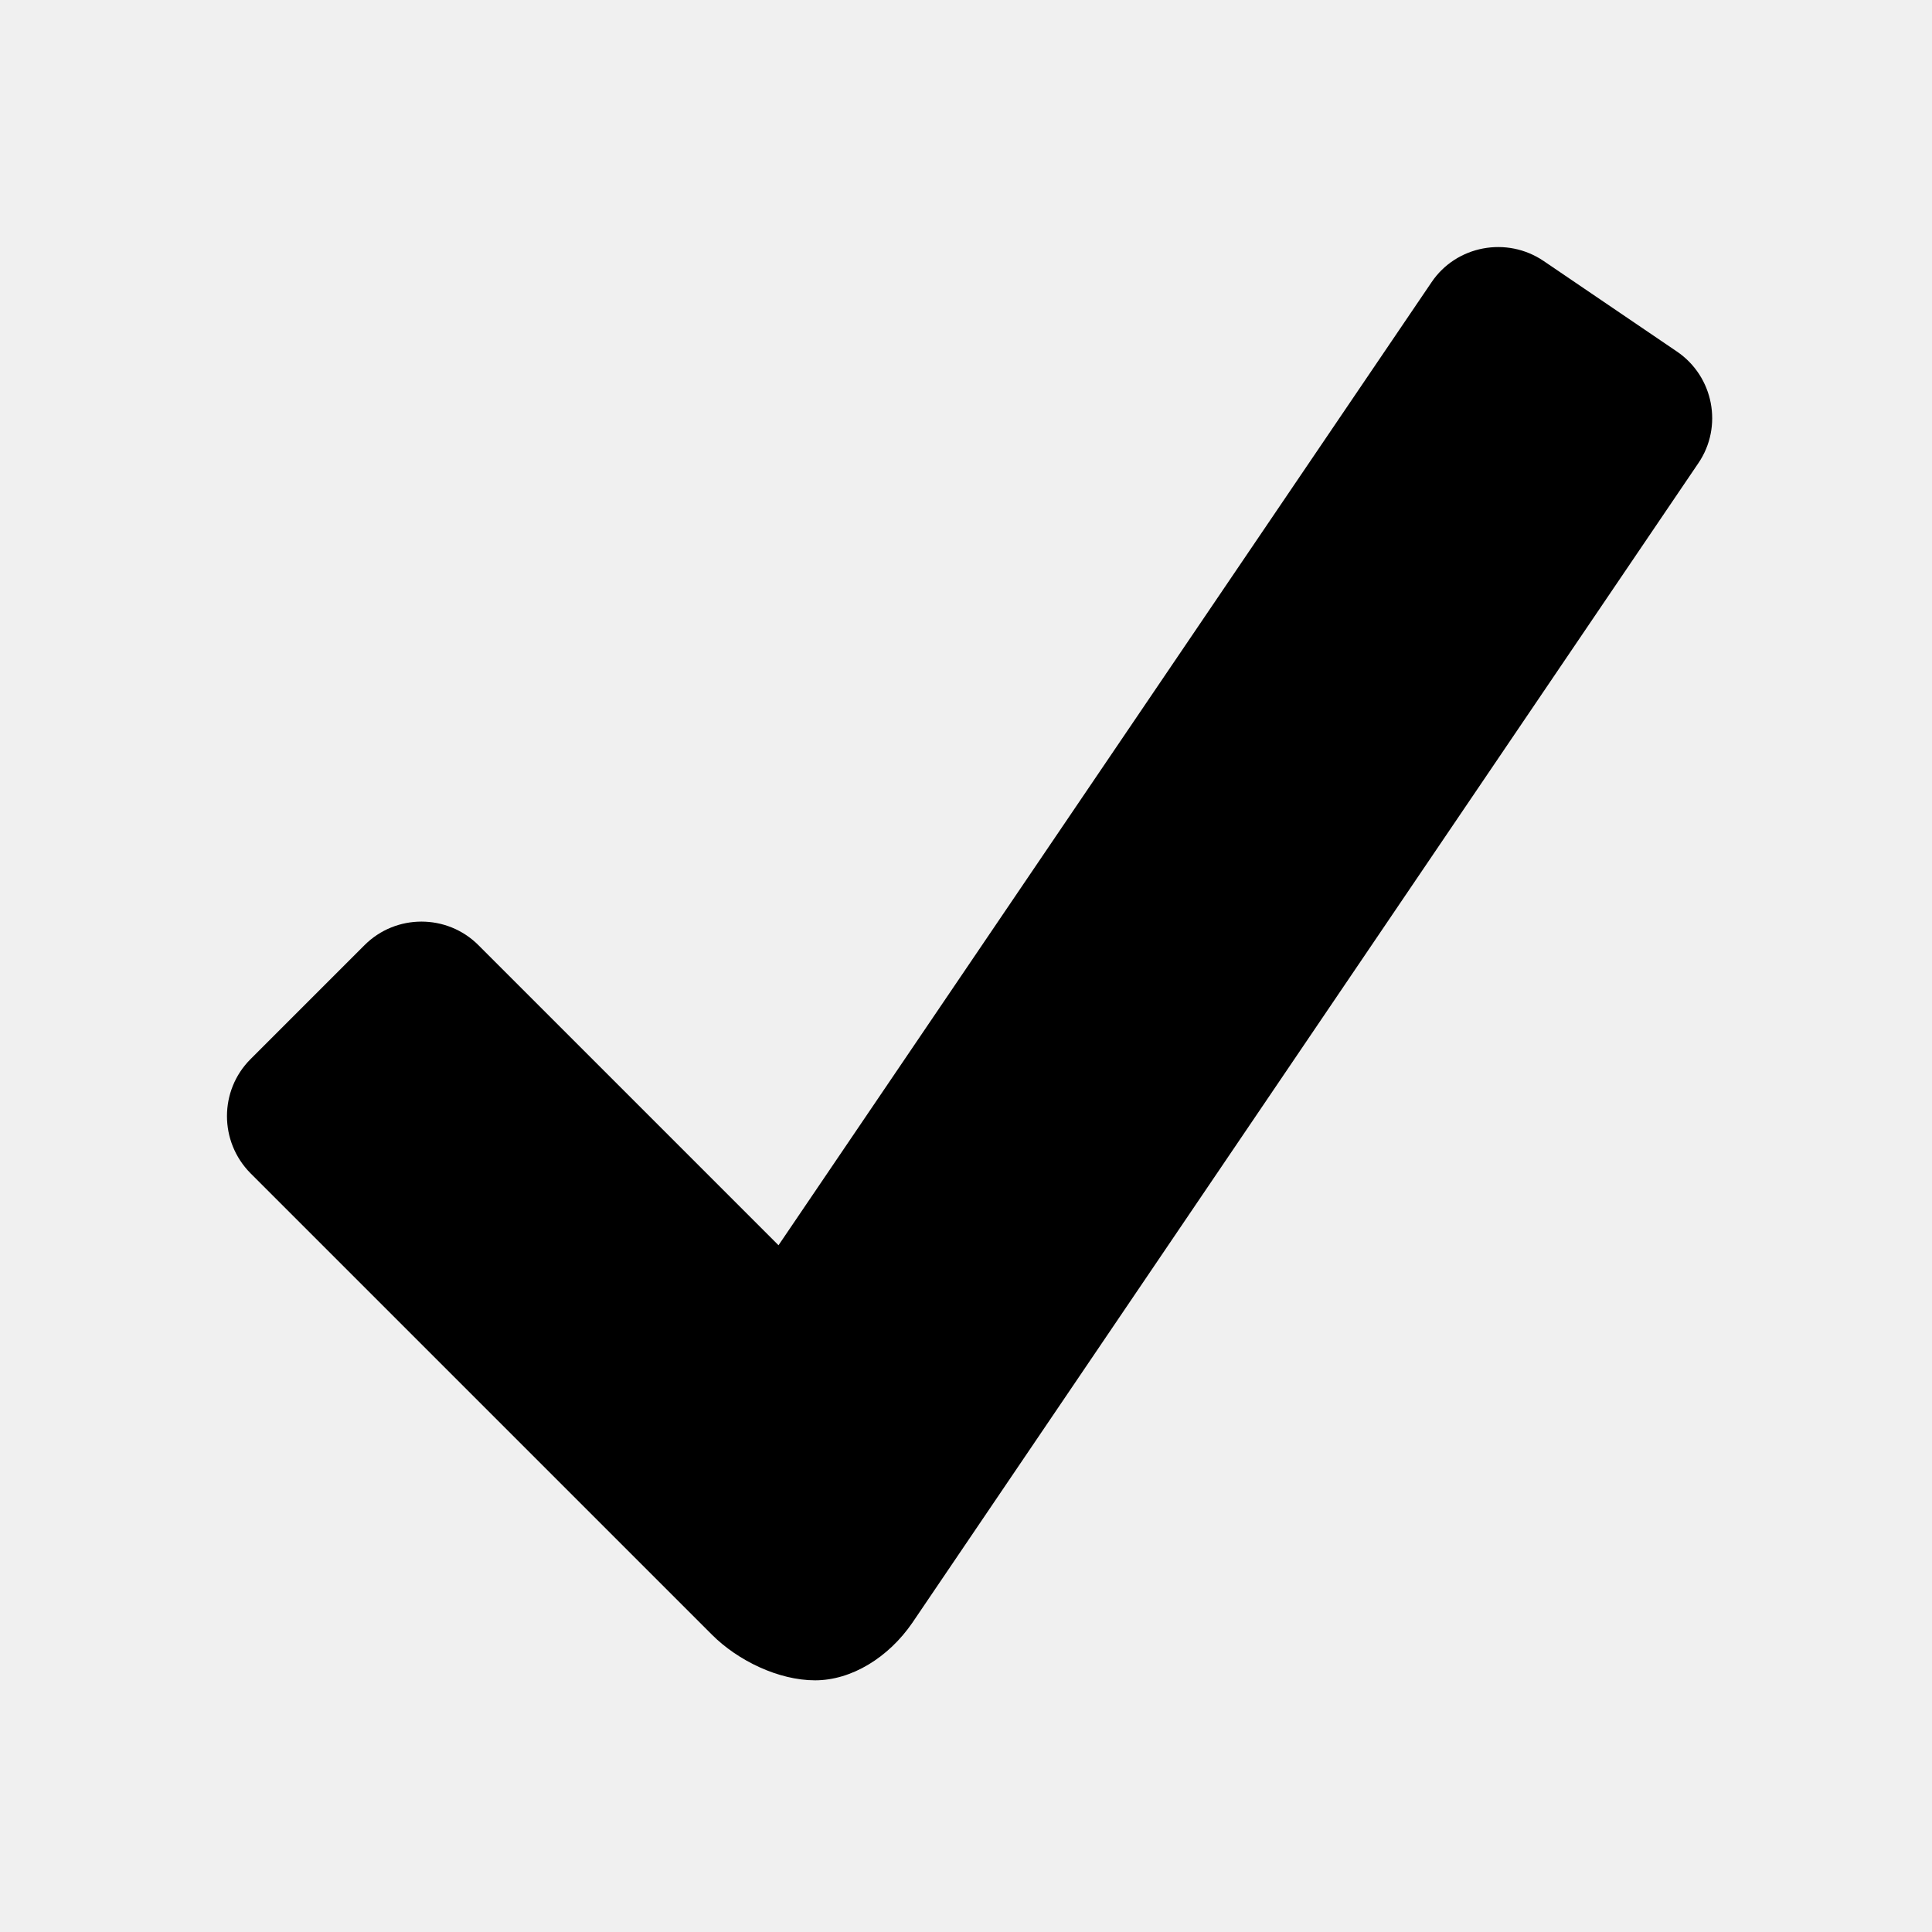
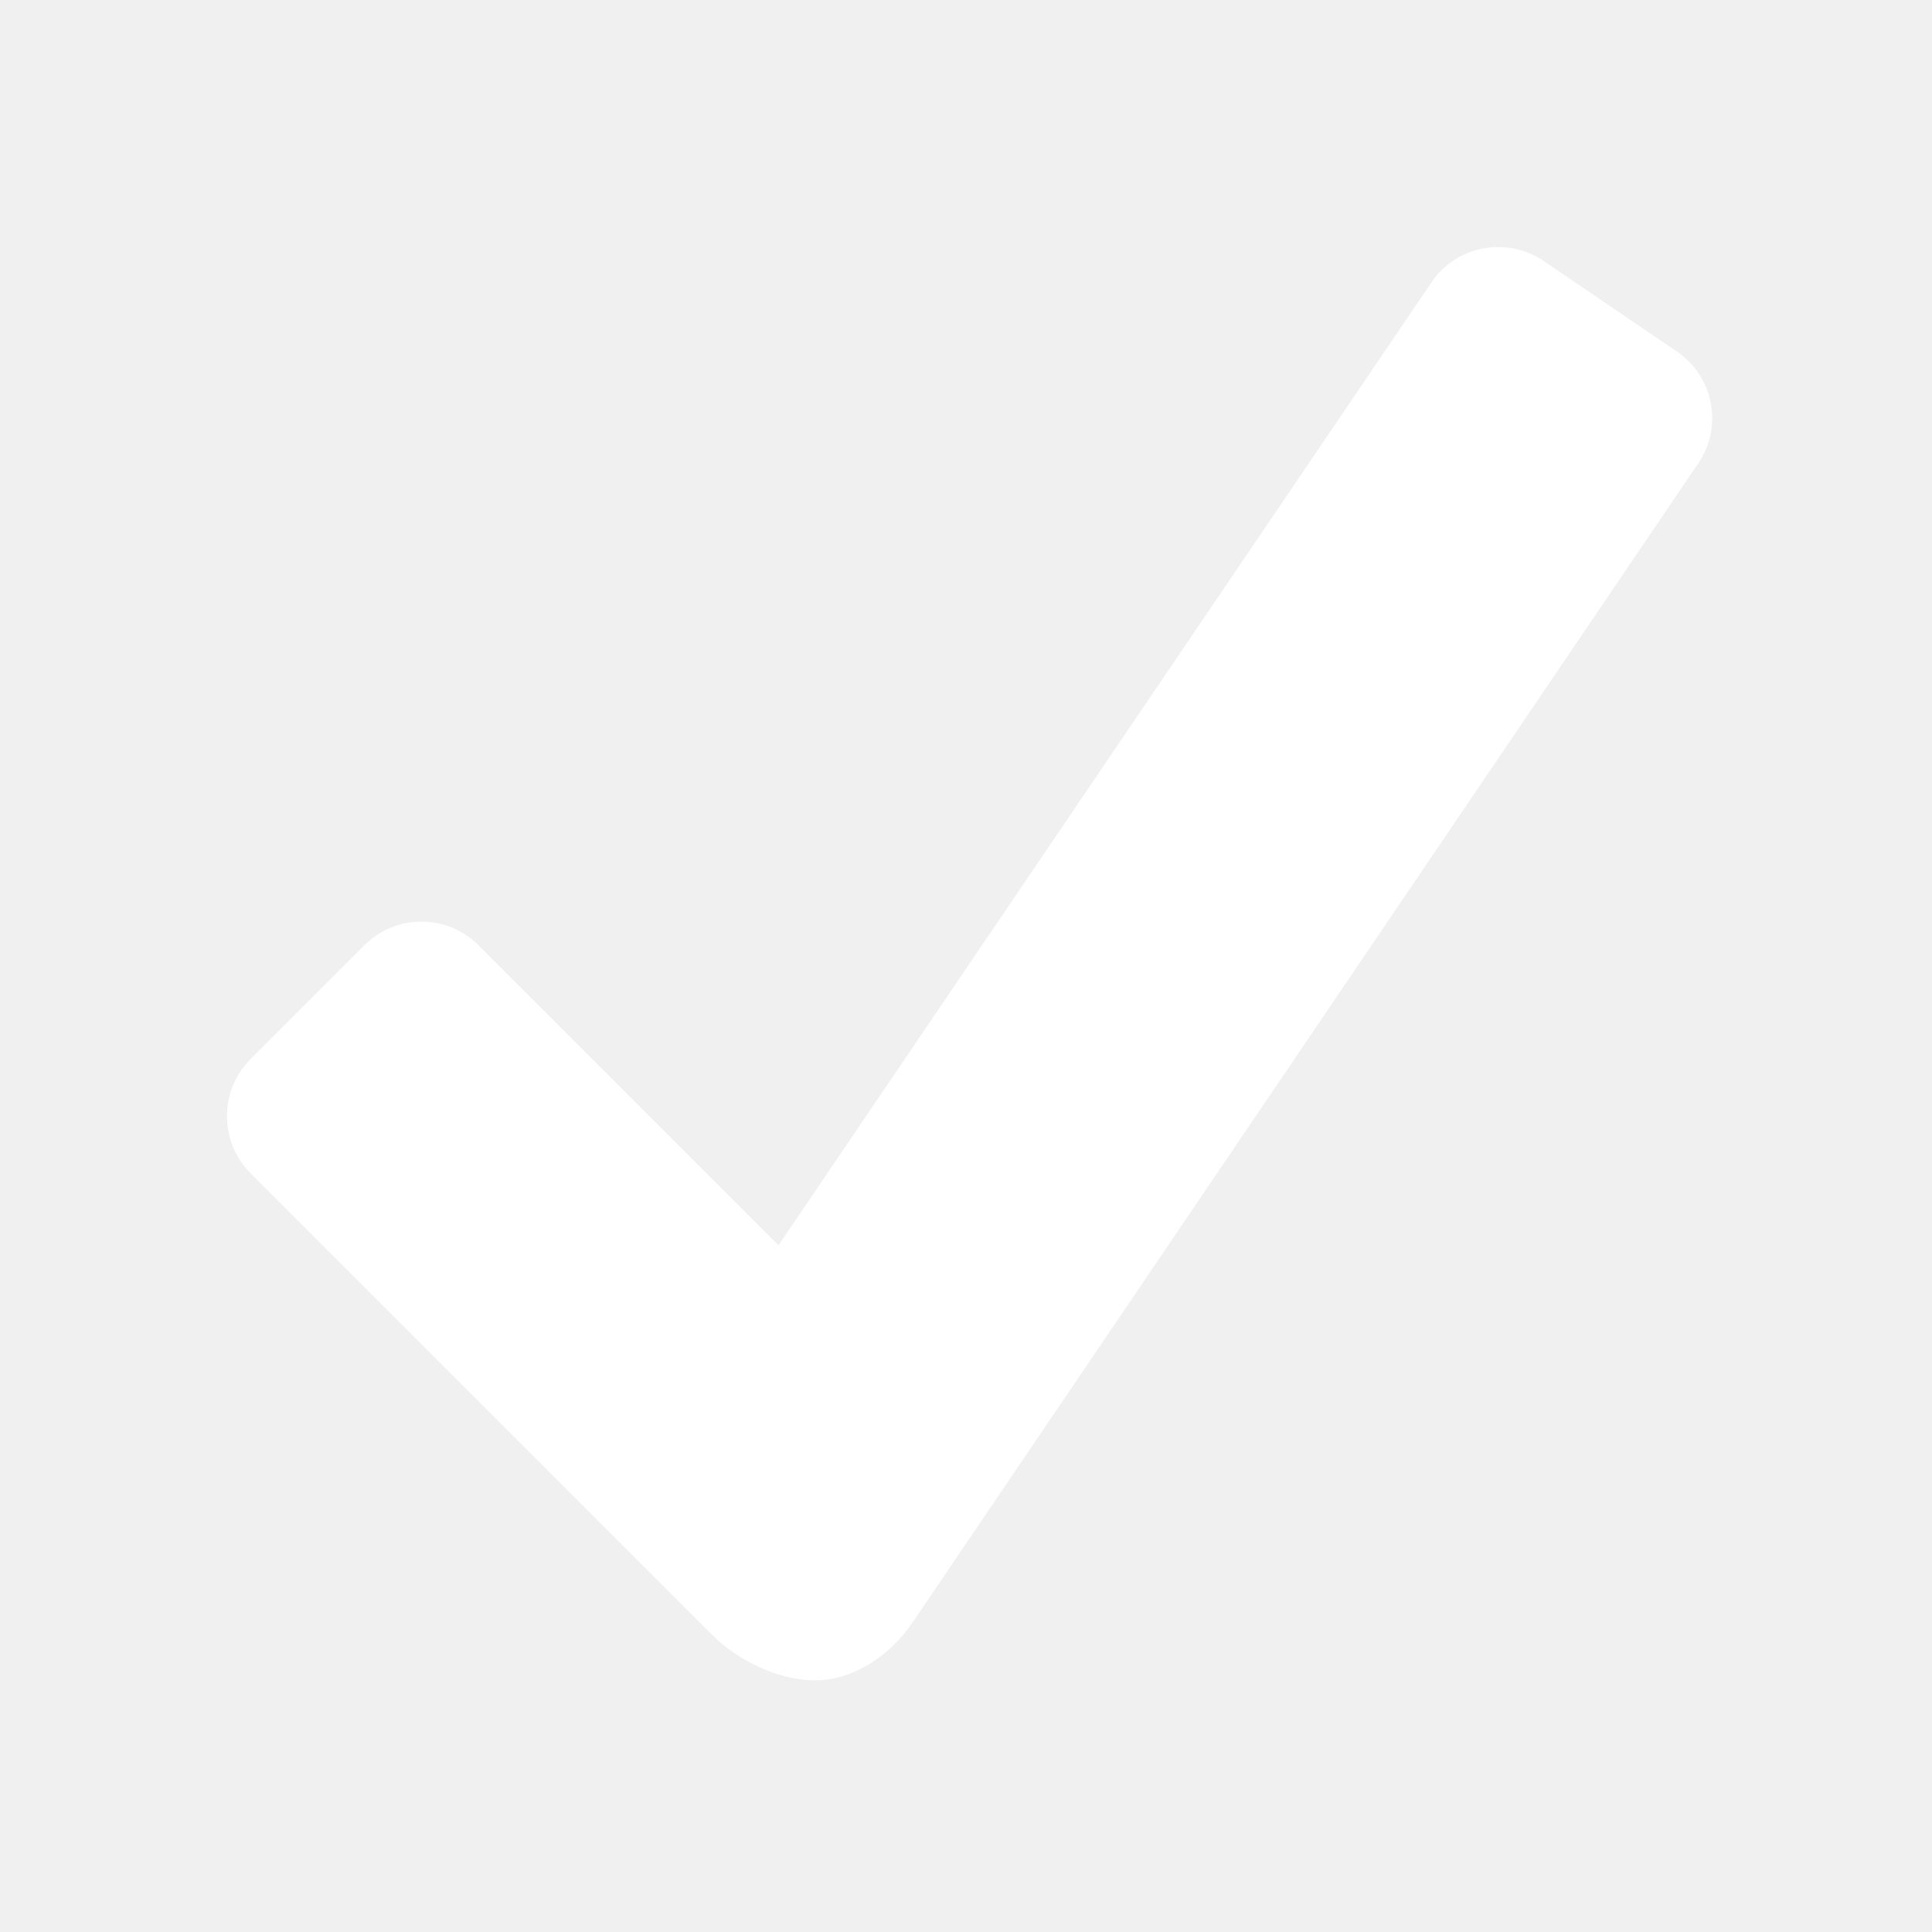
- <svg xmlns="http://www.w3.org/2000/svg" fill="#000000" viewBox="0 0 26 26" width="26px" height="26px">
+ <svg xmlns="http://www.w3.org/2000/svg" fill="#fff" viewBox="0 0 26 26" width="26px" height="26px">
  <path d="M 22.566 4.73 L 20.773 3.512 C 20.277 3.176 19.598 3.305 19.266 3.797 L 10.477 16.758 L 6.438 12.719 C 6.016 12.297 5.328 12.297 4.906 12.719 L 3.371 14.254 C 2.949 14.676 2.949 15.363 3.371 15.789 L 9.582 22 C 9.93 22.348 10.477 22.613 10.969 22.613 C 11.461 22.613 11.957 22.305 12.277 21.84 L 22.855 6.234 C 23.191 5.742 23.062 5.066 22.566 4.73 Z" />
</svg>
